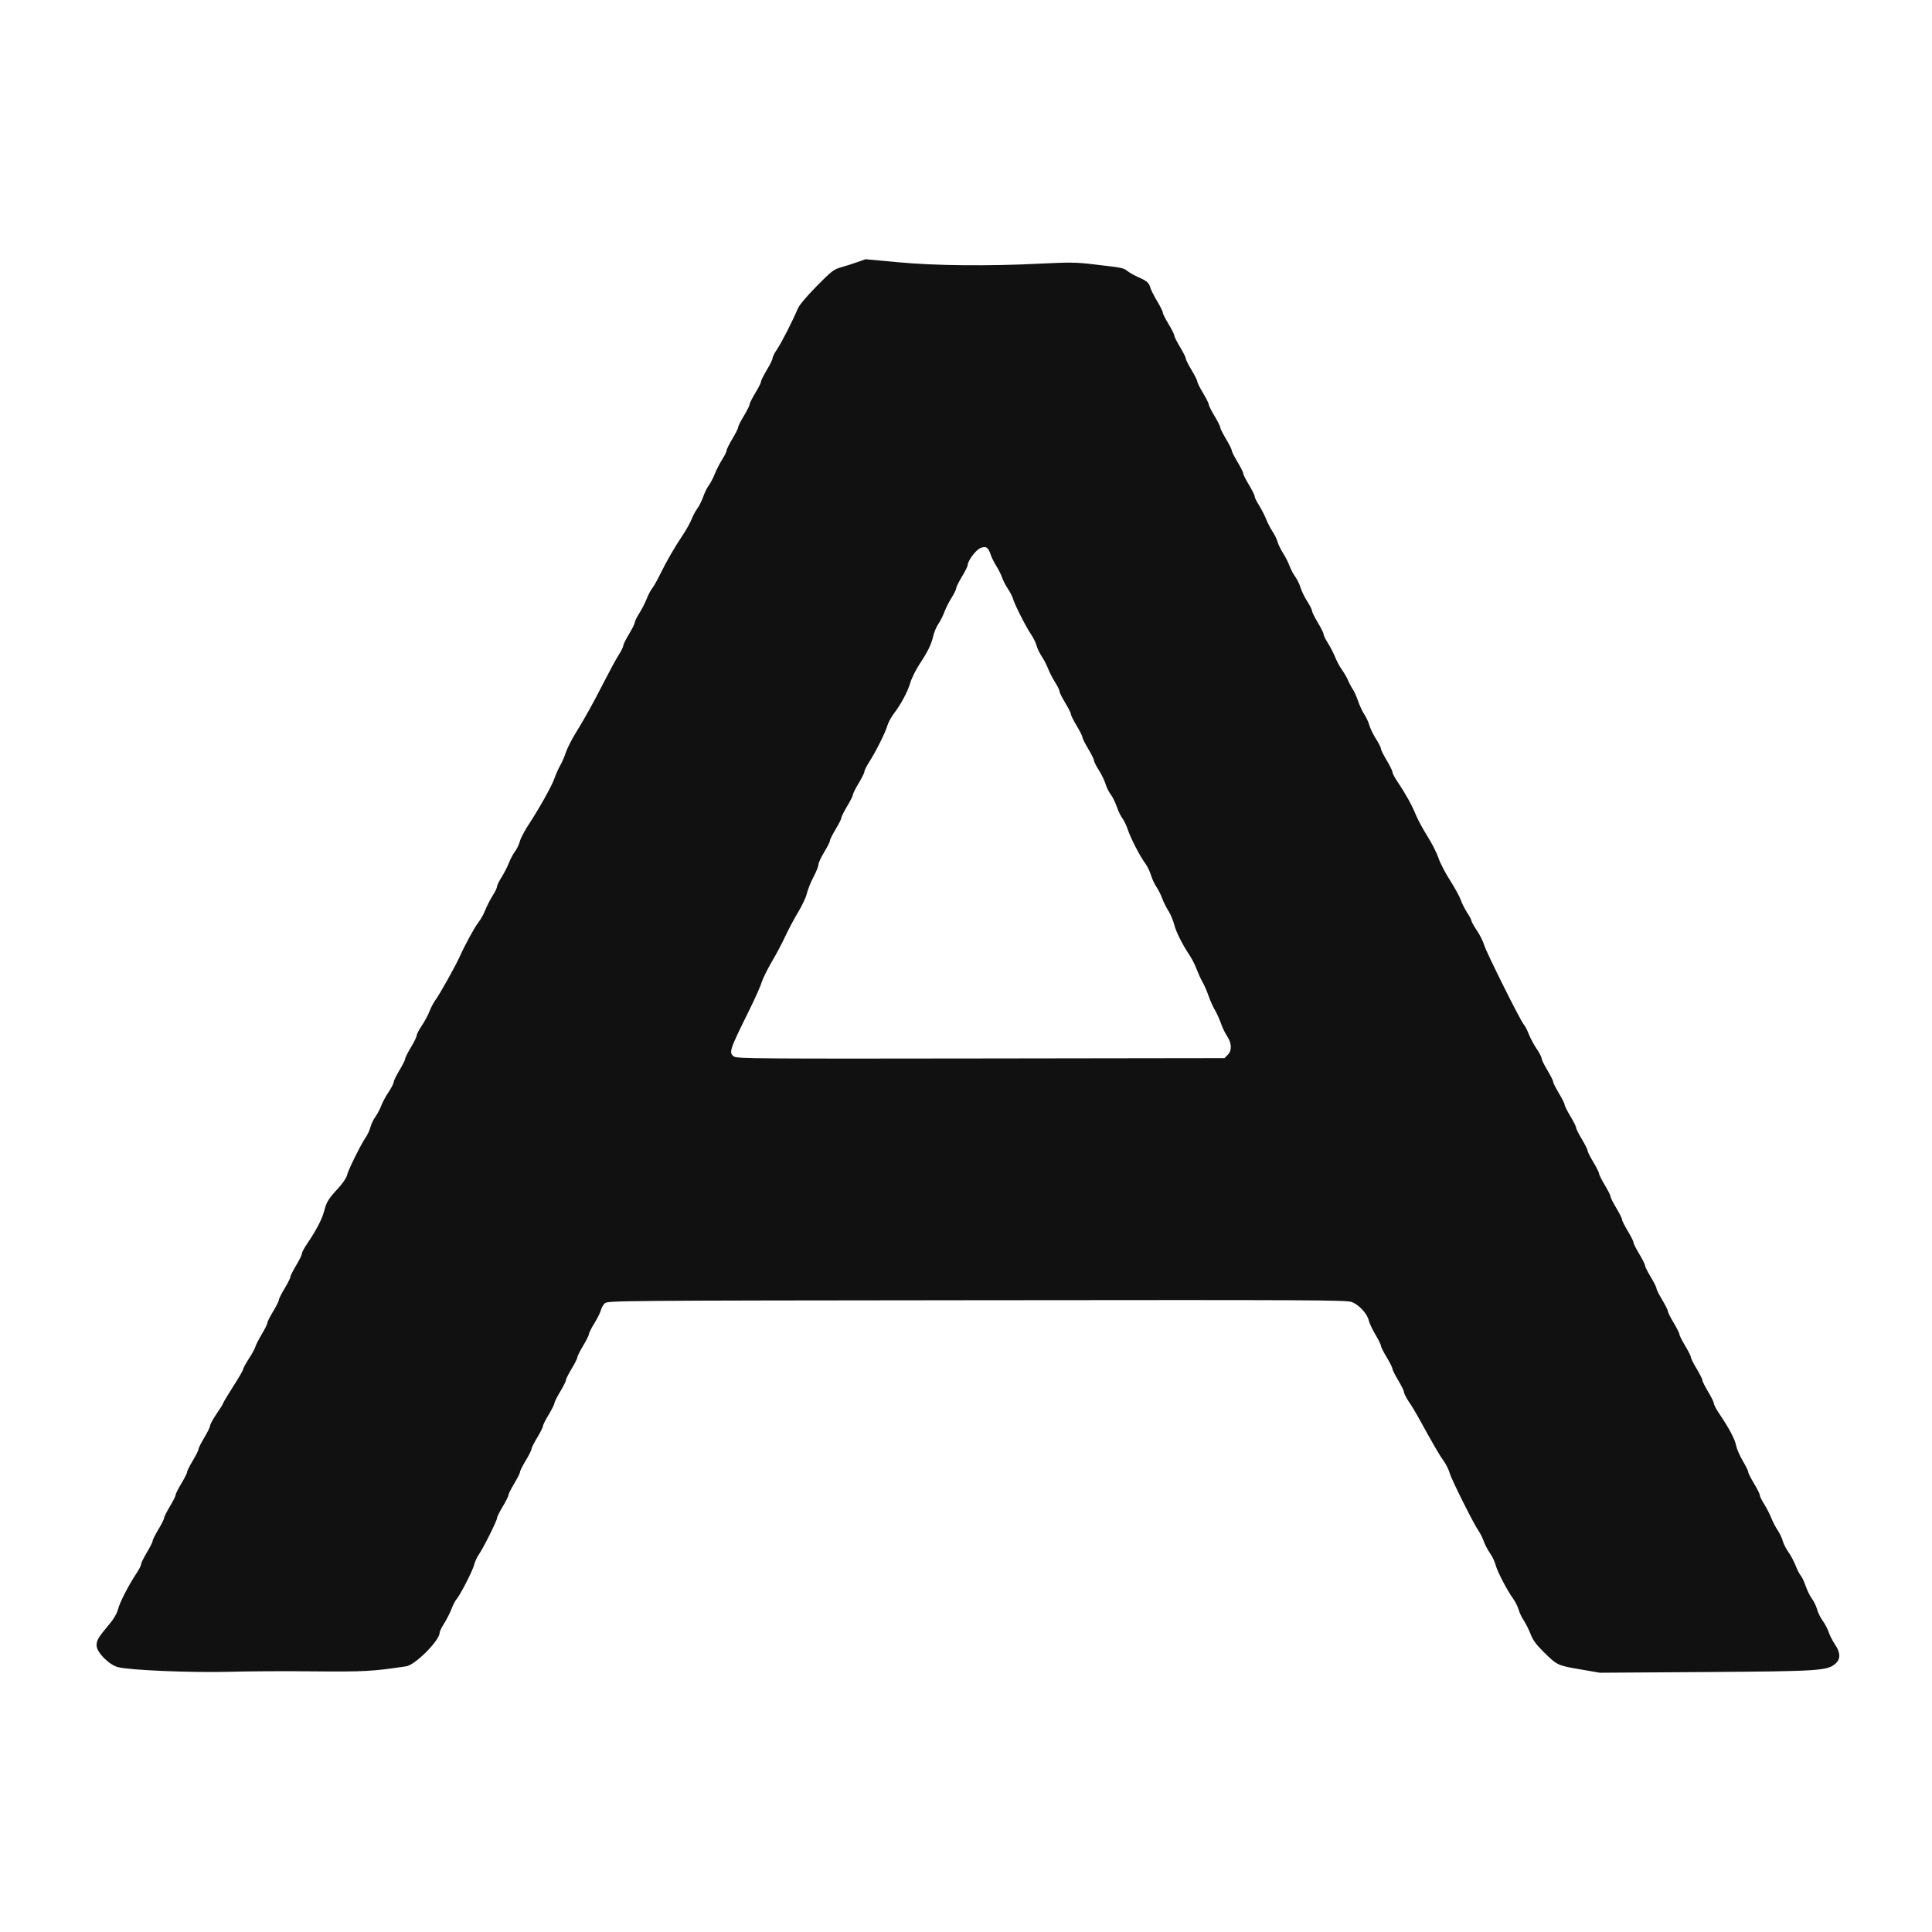
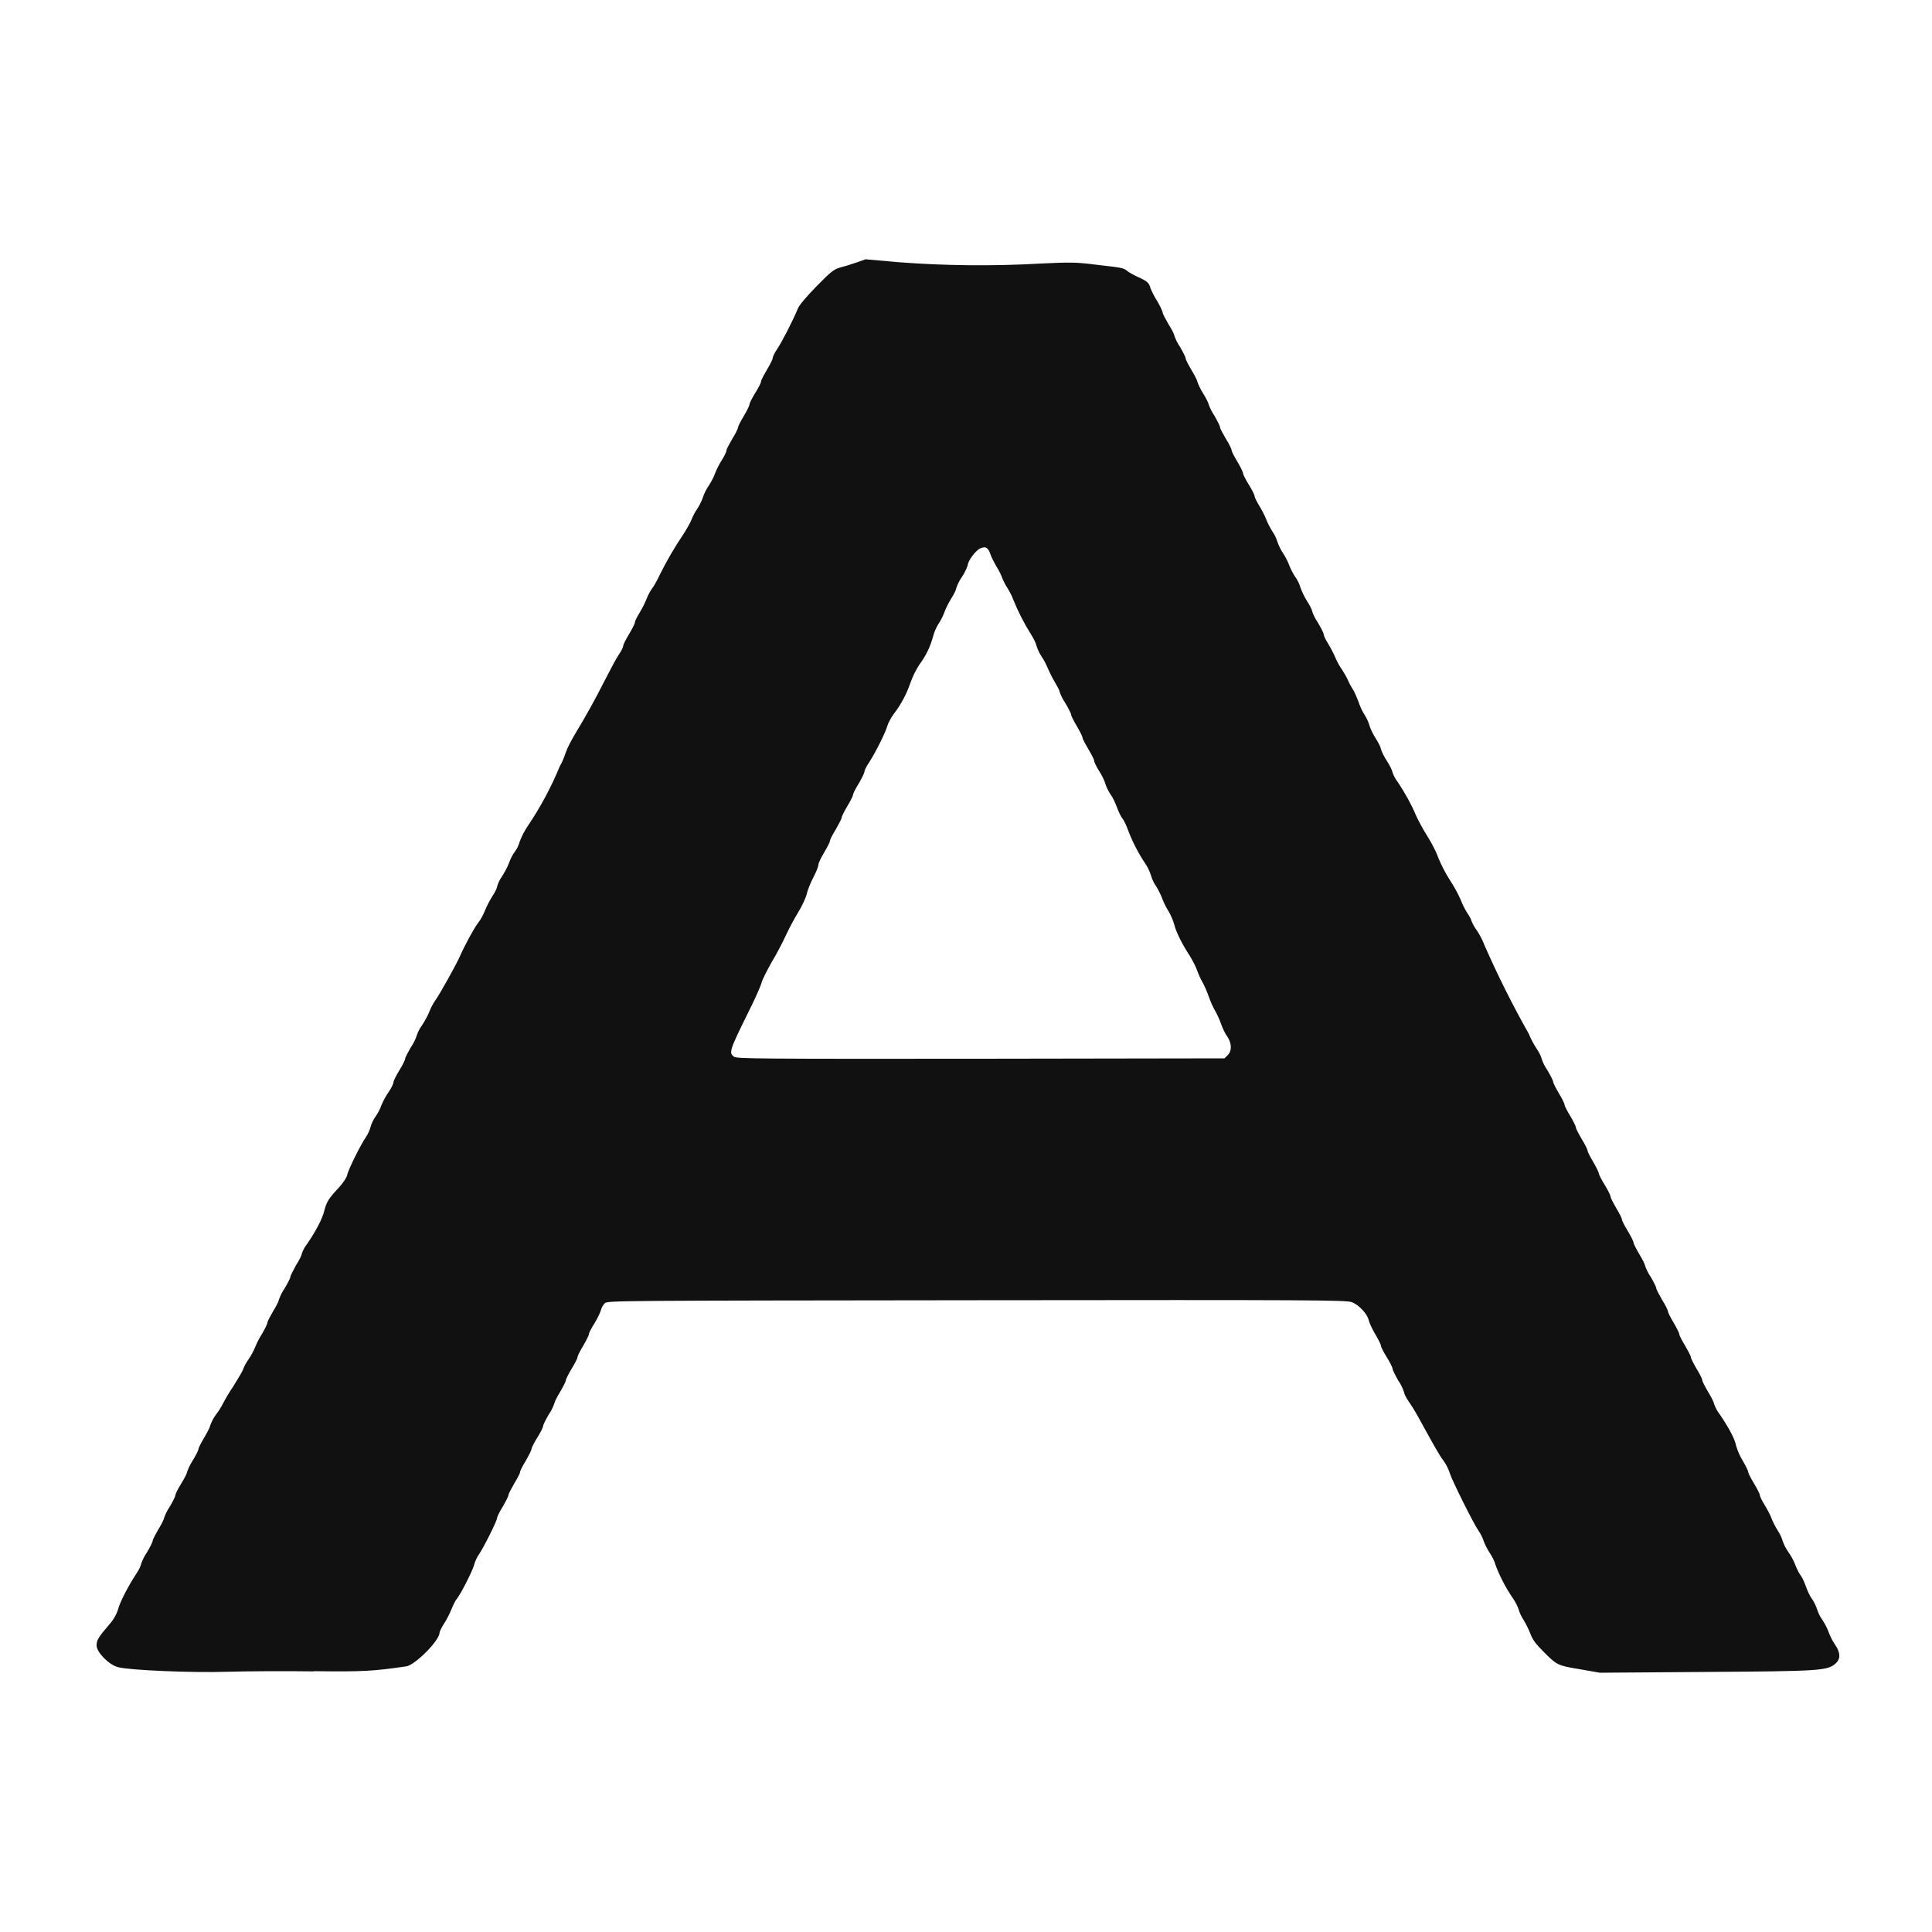
- <svg xmlns="http://www.w3.org/2000/svg" viewBox="0 0 1000.00 1000.00" width="1000" height="1000">
-   <path fill="#111111" fill-rule="evenodd" transform="translate(50.00 134.18) scale(5.9419) translate(-4.12 -5.35)" d="M23.03 128.36C27.41 128.40 28.18 128.36 31.09 127.92C31.87 127.81 34.00 125.67 34.00 125.00C34.00 124.89 34.18 124.52 34.40 124.18C34.61 123.84 34.90 123.28 35.03 122.94C35.16 122.59 35.35 122.23 35.44 122.12C35.77 121.76 36.86 119.64 37.00 119.10C37.08 118.80 37.26 118.40 37.41 118.19C37.79 117.66 39.00 115.24 39.00 115.01C39.00 114.90 39.23 114.45 39.50 114.00C39.77 113.55 40.00 113.10 40.00 113.00C40.00 112.90 40.23 112.45 40.50 112.00C40.77 111.55 41.00 111.10 41.00 111.00C41.00 110.90 41.23 110.45 41.50 110.00C41.77 109.55 42.00 109.10 42.00 109.00C42.00 108.90 42.23 108.45 42.50 108.00C42.77 107.55 43.00 107.10 43.00 107.00C43.00 106.90 43.23 106.45 43.50 106.00C43.77 105.55 44.00 105.10 44.00 105.00C44.00 104.90 44.23 104.45 44.50 104.00C44.77 103.55 45.00 103.10 45.00 103.00C45.00 102.90 45.23 102.45 45.50 102.00C45.77 101.55 46.00 101.10 46.00 101.00C46.00 100.90 46.23 100.45 46.50 100.00C46.77 99.55 47.00 99.10 47.00 99.00C47.00 98.90 47.22 98.45 47.50 98.01C47.77 97.56 48.02 97.05 48.06 96.86C48.11 96.68 48.25 96.42 48.40 96.29C48.64 96.07 49.70 96.06 80.79 96.03C110.01 96.00 112.99 96.01 113.47 96.19C114.09 96.43 114.83 97.23 114.94 97.80C114.99 98.01 115.24 98.56 115.51 99.01C115.78 99.46 116.00 99.91 116.00 100.01C116.00 100.11 116.23 100.55 116.50 101.00C116.77 101.45 117.00 101.90 117.00 102.00C117.00 102.10 117.23 102.55 117.50 103.00C117.77 103.45 118.00 103.91 118.00 104.02C118.00 104.13 118.19 104.51 118.42 104.86C118.66 105.20 119.01 105.78 119.21 106.15C120.63 108.72 121.08 109.50 121.44 110.00C121.67 110.31 121.91 110.80 121.99 111.10C122.14 111.64 124.08 115.53 124.52 116.15C124.65 116.33 124.84 116.71 124.94 116.99C125.03 117.27 125.28 117.74 125.48 118.04C125.69 118.33 125.92 118.81 125.99 119.10C126.15 119.69 126.99 121.31 127.53 122.05C127.72 122.32 127.93 122.75 128.00 123.00C128.07 123.26 128.27 123.68 128.45 123.94C128.62 124.20 128.88 124.72 129.03 125.10C129.22 125.62 129.51 126.01 130.15 126.65C131.35 127.83 131.38 127.85 133.33 128.18L135.07 128.48L144.25 128.42C154.18 128.35 154.88 128.31 155.59 127.69C156.05 127.30 156.04 126.72 155.54 126.00C155.33 125.69 155.09 125.21 155.00 124.94C154.91 124.67 154.68 124.23 154.48 123.95C154.28 123.68 154.06 123.23 153.99 122.95C153.91 122.67 153.71 122.25 153.54 122.03C153.37 121.81 153.13 121.30 152.99 120.91C152.86 120.52 152.66 120.11 152.55 119.99C152.45 119.87 152.25 119.49 152.12 119.14C151.98 118.79 151.71 118.27 151.50 117.98C151.29 117.69 151.07 117.25 151.00 117.00C150.93 116.74 150.73 116.32 150.56 116.07C150.38 115.81 150.14 115.34 150.01 115.02C149.89 114.70 149.61 114.16 149.40 113.82C149.18 113.48 149.00 113.11 149.00 113.01C149.00 112.90 148.77 112.45 148.50 112.00C148.23 111.55 148.00 111.11 148.00 111.01C148.00 110.91 147.78 110.46 147.51 110.01C147.25 109.56 146.99 108.97 146.94 108.70C146.85 108.17 146.36 107.24 145.54 106.02C145.24 105.59 145.00 105.14 145.00 105.02C145.00 104.91 144.77 104.45 144.50 104.00C144.23 103.55 144.00 103.10 144.00 103.00C144.00 102.90 143.77 102.45 143.50 102.00C143.23 101.55 143.00 101.10 143.00 101.00C143.00 100.90 142.77 100.45 142.50 100.00C142.23 99.55 142.00 99.10 142.00 99.00C142.00 98.90 141.77 98.45 141.50 98.00C141.23 97.55 141.00 97.10 141.00 97.00C141.00 96.90 140.77 96.45 140.50 96.00C140.23 95.55 140.00 95.10 140.00 95.00C140.00 94.90 139.77 94.45 139.50 94.00C139.23 93.55 139.00 93.10 139.00 93.00C139.00 92.90 138.77 92.45 138.50 92.00C138.23 91.55 138.00 91.10 138.00 91.00C138.00 90.90 137.77 90.45 137.50 90.00C137.23 89.55 137.00 89.10 137.00 89.00C137.00 88.90 136.77 88.45 136.50 88.00C136.23 87.55 136.00 87.10 136.00 87.00C136.00 86.90 135.77 86.45 135.50 86.00C135.23 85.55 135.00 85.10 135.00 85.00C135.00 84.90 134.77 84.45 134.50 84.00C134.23 83.55 134.00 83.10 134.00 83.00C134.00 82.90 133.77 82.45 133.50 82.00C133.23 81.55 133.00 81.10 133.00 81.00C133.00 80.90 132.77 80.45 132.50 80.00C132.23 79.55 132.00 79.10 132.00 79.00C132.00 78.90 131.77 78.45 131.50 78.00C131.23 77.55 131.00 77.10 131.00 77.00C131.00 76.90 130.77 76.45 130.50 76.00C130.23 75.55 130.00 75.09 130.00 74.98C130.00 74.87 129.80 74.47 129.55 74.11C129.30 73.74 129.00 73.17 128.87 72.83C128.74 72.50 128.55 72.13 128.44 72.01C128.14 71.67 125.15 65.67 124.99 65.09C124.91 64.80 124.63 64.23 124.36 63.83C124.09 63.43 123.88 63.04 123.88 62.97C123.88 62.89 123.71 62.57 123.50 62.26C123.30 61.94 123.04 61.43 122.94 61.13C122.83 60.82 122.41 60.07 122.01 59.44C121.61 58.82 121.16 57.95 121.01 57.51C120.87 57.08 120.43 56.21 120.04 55.60C119.65 54.98 119.20 54.14 119.04 53.75C118.71 52.93 118.13 51.88 117.46 50.89C117.21 50.53 117.00 50.13 117.00 50.02C117.00 49.91 116.77 49.45 116.50 49.00C116.23 48.55 116.00 48.10 116.00 47.99C116.00 47.89 115.80 47.49 115.56 47.12C115.32 46.74 115.07 46.22 114.99 45.95C114.92 45.68 114.72 45.26 114.56 45.01C114.39 44.77 114.15 44.24 114.01 43.84C113.87 43.44 113.66 42.96 113.53 42.78C113.40 42.59 113.22 42.25 113.13 42.03C113.04 41.80 112.80 41.39 112.61 41.12C112.41 40.85 112.15 40.36 112.02 40.03C111.89 39.71 111.61 39.16 111.40 38.82C111.18 38.48 111.00 38.11 111.00 38.01C111.00 37.90 110.77 37.45 110.50 37.00C110.23 36.55 110.00 36.10 110.00 35.99C110.00 35.89 109.80 35.49 109.56 35.12C109.32 34.74 109.07 34.21 108.99 33.94C108.91 33.66 108.71 33.26 108.55 33.03C108.38 32.81 108.16 32.39 108.05 32.10C107.95 31.81 107.70 31.31 107.49 30.98C107.28 30.66 107.06 30.20 106.99 29.96C106.92 29.72 106.73 29.32 106.55 29.06C106.38 28.81 106.14 28.34 106.01 28.02C105.89 27.70 105.61 27.16 105.40 26.82C105.18 26.48 105.00 26.11 105.00 26.01C105.00 25.90 104.77 25.45 104.50 25.00C104.23 24.55 104.00 24.10 104.00 24.00C104.00 23.90 103.77 23.45 103.50 23.00C103.23 22.55 103.00 22.10 103.00 22.00C103.00 21.90 102.77 21.45 102.50 21.00C102.23 20.55 102.00 20.10 102.00 20.00C102.00 19.90 101.77 19.45 101.50 19.00C101.23 18.55 101.00 18.10 101.00 18.00C101.00 17.90 100.77 17.45 100.50 17.00C100.23 16.55 100.00 16.10 100.00 16.00C100.00 15.90 99.77 15.45 99.50 15.00C99.23 14.55 99.00 14.10 99.00 14.00C99.00 13.90 98.77 13.45 98.50 13.00C98.23 12.55 98.00 12.10 98.00 12.00C98.00 11.90 97.77 11.45 97.50 11.00C97.23 10.55 97.00 10.11 97.00 10.01C97.00 9.91 96.78 9.46 96.51 9.01C96.24 8.56 95.98 8.05 95.93 7.88C95.80 7.40 95.63 7.25 94.90 6.93C94.54 6.77 94.09 6.52 93.92 6.38C93.56 6.10 93.50 6.09 91.02 5.80C89.45 5.61 88.87 5.61 86.39 5.73C81.88 5.96 77.21 5.92 73.92 5.61L71.10 5.35L70.39 5.60C70.01 5.74 69.37 5.94 68.98 6.05C68.33 6.23 68.14 6.38 66.83 7.71C65.93 8.63 65.32 9.35 65.19 9.68C64.77 10.68 63.81 12.57 63.41 13.17C63.18 13.50 63.00 13.87 63.00 13.98C63.00 14.09 62.77 14.55 62.50 15.00C62.23 15.45 62.00 15.90 62.00 16.00C62.00 16.10 61.77 16.55 61.50 17.00C61.23 17.45 61.00 17.90 61.00 18.00C61.00 18.10 60.77 18.55 60.50 19.00C60.23 19.45 60.00 19.90 60.00 20.00C60.00 20.10 59.77 20.55 59.50 21.00C59.23 21.45 59.00 21.90 59.00 22.01C59.00 22.11 58.82 22.48 58.60 22.82C58.39 23.16 58.10 23.71 57.97 24.05C57.84 24.38 57.61 24.83 57.45 25.05C57.29 25.26 57.07 25.71 56.96 26.05C56.84 26.38 56.62 26.83 56.46 27.05C56.30 27.26 56.07 27.69 55.95 28.00C55.83 28.31 55.48 28.93 55.18 29.38C54.51 30.37 53.77 31.65 53.20 32.81C52.96 33.30 52.66 33.84 52.52 34.01C52.38 34.19 52.16 34.61 52.03 34.95C51.90 35.29 51.61 35.84 51.40 36.18C51.18 36.52 51.00 36.89 51.00 36.99C51.00 37.10 50.77 37.55 50.50 38.00C50.23 38.45 50.00 38.90 50.00 39.01C50.00 39.11 49.82 39.48 49.60 39.82C49.38 40.16 48.80 41.23 48.31 42.19C47.36 44.05 46.69 45.26 45.80 46.71C45.49 47.21 45.13 47.93 44.99 48.33C44.86 48.72 44.63 49.25 44.48 49.49C44.34 49.74 44.12 50.23 44.00 50.58C43.76 51.26 42.68 53.19 41.69 54.70C41.37 55.20 41.05 55.81 40.98 56.08C40.91 56.35 40.72 56.74 40.56 56.95C40.39 57.17 40.16 57.62 40.03 57.95C39.90 58.29 39.61 58.84 39.40 59.18C39.18 59.52 39.00 59.89 39.00 60.00C39.00 60.11 38.82 60.48 38.60 60.82C38.39 61.16 38.10 61.72 37.97 62.06C37.84 62.40 37.57 62.88 37.37 63.13C37.04 63.55 36.20 65.09 35.74 66.12C35.41 66.87 33.99 69.41 33.65 69.86C33.48 70.09 33.24 70.54 33.12 70.86C33.00 71.18 32.70 71.74 32.45 72.11C32.20 72.47 32.00 72.87 32.00 72.98C32.00 73.09 31.77 73.55 31.50 74.00C31.23 74.45 31.00 74.90 31.00 75.00C31.00 75.10 30.77 75.55 30.50 76.00C30.23 76.45 30.00 76.91 30.00 77.02C30.00 77.13 29.81 77.51 29.58 77.86C29.34 78.20 29.05 78.74 28.93 79.05C28.82 79.36 28.58 79.80 28.42 80.03C28.25 80.25 28.06 80.66 27.98 80.93C27.91 81.21 27.73 81.60 27.59 81.80C27.18 82.38 26.04 84.67 25.94 85.12C25.89 85.36 25.57 85.83 25.19 86.25C24.31 87.20 24.15 87.46 23.94 88.27C23.76 88.97 23.25 89.94 22.46 91.11C22.21 91.47 22.00 91.87 22.00 91.98C22.00 92.09 21.77 92.55 21.50 93.00C21.23 93.45 21.00 93.90 21.00 94.00C21.00 94.10 20.77 94.55 20.50 95.00C20.23 95.45 20.00 95.90 20.00 96.00C20.00 96.10 19.77 96.55 19.50 97.00C19.23 97.45 19.00 97.89 19.00 97.99C19.00 98.09 18.78 98.54 18.51 98.99C18.24 99.44 17.98 99.95 17.94 100.11C17.89 100.28 17.63 100.75 17.36 101.16C17.09 101.58 16.88 101.98 16.88 102.06C16.88 102.14 16.48 102.82 16.00 103.57C15.52 104.32 15.13 104.98 15.13 105.03C15.13 105.08 14.87 105.49 14.56 105.94C14.25 106.40 14.00 106.86 14.00 106.98C14.00 107.09 13.77 107.55 13.50 108.00C13.23 108.45 13.00 108.90 13.00 109.00C13.00 109.10 12.77 109.55 12.50 110.00C12.23 110.45 12.00 110.90 12.00 111.00C12.00 111.10 11.77 111.55 11.50 112.00C11.23 112.45 11.00 112.90 11.00 113.00C11.00 113.10 10.77 113.55 10.50 114.00C10.23 114.45 10.00 114.90 10.00 115.00C10.00 115.10 9.77 115.55 9.50 116.00C9.23 116.45 9.00 116.90 9.00 117.00C9.00 117.10 8.77 117.55 8.50 118.00C8.23 118.45 8.00 118.91 8.00 119.02C8.00 119.13 7.81 119.50 7.58 119.84C6.91 120.85 6.13 122.36 5.98 122.97C5.88 123.34 5.61 123.81 5.19 124.30C4.26 125.41 4.12 125.64 4.12 126.11C4.12 126.69 5.19 127.78 5.97 127.99C6.95 128.26 12.36 128.48 15.56 128.40C17.21 128.35 20.57 128.33 23.03 128.36ZM59.65 74.81C59.17 74.47 59.24 74.27 60.95 70.81C61.46 69.78 61.96 68.67 62.05 68.34C62.15 68.02 62.54 67.23 62.91 66.59C63.29 65.96 63.83 64.94 64.11 64.33C64.39 63.73 64.90 62.77 65.24 62.21C65.58 61.65 65.92 60.92 65.99 60.60C66.07 60.27 66.32 59.63 66.56 59.18C66.80 58.73 67.00 58.23 67.00 58.08C67.00 57.93 67.23 57.45 67.50 57.00C67.77 56.55 68.00 56.10 68.00 56.00C68.00 55.90 68.23 55.45 68.50 55.00C68.77 54.55 69.00 54.10 69.00 54.00C69.00 53.90 69.23 53.45 69.50 53.00C69.77 52.55 70.00 52.10 70.00 52.00C70.00 51.90 70.23 51.45 70.50 51.00C70.77 50.55 71.00 50.10 71.00 49.99C71.00 49.89 71.18 49.52 71.40 49.18C71.99 48.27 72.85 46.54 73.00 45.99C73.07 45.73 73.32 45.27 73.54 44.97C74.18 44.14 74.76 43.05 75.00 42.25C75.12 41.84 75.48 41.13 75.78 40.66C76.53 39.53 76.84 38.89 77.00 38.17C77.08 37.83 77.28 37.36 77.45 37.11C77.62 36.87 77.86 36.39 77.98 36.05C78.11 35.71 78.39 35.16 78.61 34.82C78.82 34.48 79.00 34.11 79.00 34.01C79.00 33.90 79.23 33.45 79.50 33.00C79.77 32.55 80.00 32.10 80.00 31.99C80.00 31.63 80.71 30.67 81.11 30.51C81.59 30.31 81.80 30.44 82.01 31.10C82.09 31.34 82.32 31.80 82.51 32.10C82.71 32.41 82.93 32.87 83.01 33.11C83.10 33.36 83.32 33.79 83.51 34.07C83.70 34.36 83.90 34.74 83.95 34.93C84.06 35.37 85.09 37.41 85.54 38.06C85.73 38.34 85.94 38.77 86.00 39.01C86.07 39.26 86.27 39.68 86.44 39.93C86.62 40.19 86.86 40.66 86.99 40.98C87.11 41.30 87.39 41.84 87.60 42.18C87.82 42.52 88.00 42.89 88.00 42.99C88.00 43.10 88.23 43.55 88.50 44.00C88.77 44.45 89.00 44.90 89.00 45.00C89.00 45.10 89.23 45.55 89.50 46.00C89.77 46.45 90.00 46.90 90.00 47.00C90.00 47.10 90.23 47.55 90.50 48.00C90.77 48.45 91.00 48.90 91.00 49.01C91.00 49.11 91.20 49.51 91.44 49.88C91.68 50.26 91.93 50.79 92.01 51.06C92.09 51.34 92.29 51.75 92.46 51.97C92.63 52.19 92.87 52.69 93.00 53.07C93.13 53.45 93.35 53.90 93.49 54.07C93.62 54.25 93.83 54.68 93.95 55.04C94.19 55.77 95.00 57.35 95.47 57.98C95.64 58.21 95.86 58.66 95.96 58.98C96.05 59.30 96.27 59.78 96.45 60.04C96.63 60.31 96.85 60.76 96.95 61.04C97.05 61.32 97.29 61.81 97.49 62.12C97.68 62.43 97.91 62.97 97.99 63.31C98.14 63.93 98.73 65.10 99.38 66.06C99.56 66.34 99.81 66.84 99.94 67.19C100.07 67.53 100.30 68.04 100.46 68.32C100.62 68.60 100.86 69.15 100.99 69.54C101.12 69.92 101.37 70.48 101.55 70.78C101.72 71.07 101.95 71.59 102.07 71.93C102.18 72.27 102.42 72.76 102.60 73.03C103.01 73.65 103.03 74.28 102.65 74.66L102.37 74.94L81.15 74.97C62.07 75.00 59.91 74.98 59.65 74.81Z" />
+ <svg xmlns="http://www.w3.org/2000/svg" width="1000" height="1000">
+   <path fill="#111" fill-rule="evenodd" d="M162.4 865c26 .3 30.6 0 47.9-2.5 4.6-.7 17.2-13.4 17.2-17.4 0-.6 1.1-2.8 2.4-4.8s3-5.4 3.8-7.4 1.9-4.2 2.4-4.9c2-2.1 8.4-14.7 9.3-18 .4-1.7 1.5-4 2.4-5.3 2.3-3.2 9.5-17.6 9.5-19 0-.6 1.3-3.3 3-6 1.5-2.6 2.9-5.3 2.9-5.9s1.4-3.2 3-6c1.6-2.6 3-5.3 3-5.9s1.3-3.2 3-5.9c1.5-2.7 2.9-5.3 2.9-6 0-.5 1.3-3.2 3-5.9s3-5.3 3-6c0-.5 1.3-3.2 2.9-5.9a24 24 0 0 0 3-6c0-.5 1.3-3.2 3-5.9 1.5-2.6 2.9-5.3 2.9-5.9s1.4-3.3 3-6c1.6-2.6 3-5.3 3-5.9s1.3-3.2 3-6c1.5-2.6 2.9-5.3 2.9-5.9s1.3-3.2 3-5.8c1.6-2.7 3-5.7 3.3-6.9a8 8 0 0 1 2-3.4c1.4-1.3 7.7-1.3 192.5-1.5 173.6-.2 191.3-.1 194.1 1 3.7 1.4 8.1 6.1 8.8 9.5.3 1.3 1.8 4.5 3.4 7.2s2.9 5.3 2.9 6c0 .5 1.3 3.1 3 5.8s3 5.4 3 6 1.3 3.2 2.9 6a24 24 0 0 1 3 6c0 .6 1 2.9 2.5 5 1.4 2 3.5 5.4 4.7 7.6 8.4 15.3 11 20 13.2 22.9 1.4 1.8 2.8 4.8 3.3 6.5.9 3.2 12.4 26.4 15 30 .8 1.1 2 3.4 2.5 5s2 4.5 3.2 6.3 2.6 4.5 3 6.3a82 82 0 0 0 9.2 17.5c1.1 1.6 2.4 4.2 2.8 5.6.4 1.6 1.6 4 2.7 5.6a51 51 0 0 1 3.4 7c1.1 3 2.9 5.3 6.7 9.1 7 7 7.3 7.2 18.9 9.1l10.3 1.8 54.5-.4c59-.4 63.2-.6 67.4-4.3q4.2-3.6-.3-10a32 32 0 0 1-3.2-6.3c-.5-1.6-1.9-4.2-3-6a20 20 0 0 1-3-5.9c-.5-1.6-1.7-4.1-2.7-5.4s-2.4-4.4-3.2-6.7-2-4.7-2.6-5.4-1.8-3-2.6-5a31 31 0 0 0-3.7-7 23 23 0 0 1-3-5.8c-.4-1.6-1.6-4-2.6-5.5-1-1.6-2.5-4.4-3.2-6.3s-2.4-5-3.7-7.1-2.3-4.2-2.3-4.8c0-.7-1.4-3.3-3-6s-3-5.3-3-5.9-1.3-3.3-2.9-6a33 33 0 0 1-3.4-7.7q-.9-5-8.3-16a20 20 0 0 1-3.2-5.9c0-.6-1.4-3.4-3-6-1.6-2.7-3-5.4-3-6s-1.3-3.3-3-6c-1.5-2.6-2.9-5.3-2.9-5.9s-1.4-3.2-3-6c-1.6-2.6-3-5.3-3-5.9s-1.3-3.2-2.9-5.9-3-5.4-3-6-1.3-3.2-3-5.9c-1.5-2.7-3-5.3-3-6 0-.5-1.3-3.2-2.9-5.9a24 24 0 0 1-3-6c0-.5-1.3-3.2-3-5.9-1.5-2.6-2.9-5.3-2.9-5.9s-1.4-3.3-3-6c-1.6-2.6-3-5.3-3-5.9s-1.3-3.2-3-6c-1.5-2.6-2.9-5.3-2.9-5.9s-1.3-3.2-3-6c-1.6-2.6-3-5.3-3-5.8s-1.3-3.3-2.9-6-3-5.3-3-6c0-.5-1.3-3.2-3-5.9-1.5-2.6-3-5.3-3-6 0-.5-1.3-3.2-2.9-5.9-1.6-2.6-3-5.3-3-5.9s-1.3-3.3-3-6c-1.5-2.6-2.9-5.3-2.9-5.9s-1.4-3.3-3-6a24 24 0 0 1-3-6c0-.6-1.1-3-2.6-5.2a45 45 0 0 1-4-7.6 510 510 0 0 1-23-46c-.6-1.7-2.2-5-3.8-7.4a23 23 0 0 1-2.9-5.1c0-.5-1-2.4-2.3-4.3a39 39 0 0 1-3.3-6.7 72 72 0 0 0-5.5-10 76 76 0 0 1-6-11.5c-.8-2.5-3.4-7.7-5.7-11.3s-5-8.7-6-11c-2-4.9-5.4-11.1-9.3-17a17 17 0 0 1-2.8-5.2c0-.6-1.3-3.4-3-6a28 28 0 0 1-3-6c0-.7-1.1-3-2.5-5.2-1.5-2.3-3-5.4-3.4-7s-1.6-4-2.6-5.6c-1-1.4-2.4-4.5-3.2-7-.9-2.3-2.1-5.1-2.9-6.2a29 29 0 0 1-2.4-4.5c-.5-1.3-2-3.8-3-5.4a34 34 0 0 1-3.6-6.5 59 59 0 0 0-3.7-7.1c-1.3-2-2.3-4.3-2.3-4.9s-1.4-3.3-3-6a24 24 0 0 1-3-6c0-.6-1.2-3-2.6-5.1a40 40 0 0 1-3.4-7c-.4-1.7-1.6-4-2.6-5.4s-2.3-3.9-3-5.6c-.6-1.7-2-4.7-3.3-6.6a28 28 0 0 1-3-6 19 19 0 0 0-2.6-5.4 45 45 0 0 1-3.2-6.2c-.7-2-2.4-5.1-3.6-7.1s-2.4-4.3-2.4-4.9-1.3-3.3-3-6c-1.6-2.6-3-5.3-3-5.9s-1.3-3.3-2.9-6c-1.6-2.6-3-5.3-3-5.9s-1.3-3.3-3-6c-1.5-2.6-3-5.3-3-5.9s-1.3-3.2-2.9-6a26 26 0 0 1-3-5.9c0-.5-1.3-3.2-3-5.9a29 29 0 0 1-2.9-6c0-.5-1.4-3.2-3-5.9s-3-5.3-3-6c0-.5-1.3-3.2-2.9-5.9a24 24 0 0 1-3-6c0-.5-1.3-3.2-3-5.8-1.5-2.7-3-5.3-3-6 0-.5-1.2-3.2-2.8-5.9a45 45 0 0 1-3.5-6.7c-.7-2.8-1.8-3.7-6-5.6-2.2-1-5-2.5-6-3.3-2-1.7-2.4-1.7-17.1-3.4-9.4-1.2-12.8-1.2-27.6-.5a556 556 0 0 1-74-.7l-16.8-1.5-4.2 1.5c-2.3.8-6 2-8.4 2.6-3.9 1.1-5 2-12.8 9.9-5.3 5.5-9 9.7-9.7 11.7-2.5 6-8.2 17.2-10.6 20.7-1.4 2-2.4 4.2-2.4 4.9 0 .6-1.4 3.3-3 6s-3 5.4-3 6-1.3 3.2-3 5.9-3 5.4-3 6-1.3 3.2-2.9 5.9-3 5.3-3 6c0 .5-1.3 3.2-3 5.9-1.5 2.6-3 5.3-3 6 0 .6-1 2.8-2.3 4.8s-3 5.3-3.7 7.3-2.2 4.6-3.1 6a24 24 0 0 0-3 5.9c-.6 2-2 4.6-2.9 6a28 28 0 0 0-3 5.6c-.7 1.8-2.8 5.5-4.6 8.2a180 180 0 0 0-11.8 20.3c-1.4 3-3.2 6.2-4 7.2s-2.2 3.5-3 5.6-2.4 5.2-3.7 7.3-2.3 4.2-2.3 4.8-1.4 3.3-3 6-3 5.3-3 6c0 .6-1 2.8-2.4 4.8s-4.7 8.4-7.6 14a389 389 0 0 1-15 27c-1.8 3-4 7.2-4.8 9.6s-2 5.4-3 6.9a173 173 0 0 1-16.6 31 40 40 0 0 0-4.2 8.1c-.4 1.6-1.5 4-2.5 5.2s-2.4 4-3.1 6-2.5 5.2-3.8 7.2a16 16 0 0 0-2.3 4.9c0 .7-1.1 2.9-2.4 4.9s-3 5.3-3.8 7.3-2.3 5-3.5 6.4c-2 2.5-7 11.6-9.7 17.8-2 4.4-10.4 19.5-12.4 22.2-1 1.4-2.5 4-3.2 6-.7 1.8-2.5 5.2-4 7.4a17 17 0 0 0-2.6 5.1 24 24 0 0 1-3 6c-1.6 2.8-3 5.4-3 6s-1.3 3.3-3 6c-1.6 2.6-3 5.4-3 6 0 .7-1 3-2.4 5a40 40 0 0 0-3.9 7.1c-.6 1.8-2 4.5-3 5.8s-2.2 3.8-2.6 5.4-1.5 4-2.3 5.1c-2.5 3.5-9.3 17-9.8 19.8-.3 1.4-2.2 4.2-4.5 6.7-5.2 5.6-6.2 7.2-7.4 12q-1.7 6.4-8.8 16.9a17 17 0 0 0-2.8 5.1c0 .7-1.3 3.4-3 6-1.5 2.8-2.9 5.4-2.9 6s-1.4 3.3-3 6a24 24 0 0 0-3 6c0 .5-1.3 3.2-3 5.9-1.5 2.6-2.9 5.2-2.9 5.8s-1.3 3.3-2.9 6a41 41 0 0 0-3.4 6.6 38 38 0 0 1-3.4 6.3 24 24 0 0 0-2.9 5.3c0 .5-2.4 4.5-5.2 9a91 91 0 0 0-5.2 8.7 36 36 0 0 1-3.4 5.4 23 23 0 0 0-3.3 6.2c0 .6-1.4 3.3-3 6s-3 5.4-3 6-1.3 3.2-3 5.9a29 29 0 0 0-2.9 6c0 .5-1.3 3.2-3 5.9s-3 5.3-3 6c0 .5-1.3 3.2-2.9 5.9a24 24 0 0 0-3 6c0 .5-1.3 3.2-3 5.9-1.5 2.6-2.9 5.3-2.9 5.9s-1.4 3.3-3 6a24 24 0 0 0-3 6c0 .6-1 2.8-2.4 4.9-4 6-8.7 15-9.5 18.6a22 22 0 0 1-4.7 7.9c-5.6 6.6-6.4 8-6.4 10.7 0 3.5 6.4 10 11 11.2 5.8 1.6 38 3 57 2.4 9.8-.3 29.7-.4 44.4-.2M380 547c-2.9-2-2.5-3.2 7.7-23.8 3-6 6-12.7 6.5-14.6s3-6.6 5.1-10.4c2.3-3.8 5.5-9.8 7.2-13.5a139 139 0 0 1 6.7-12.6c2-3.3 4-7.6 4.4-9.5s2-5.8 3.4-8.5c1.4-2.6 2.6-5.6 2.6-6.5s1.4-3.7 3-6.4 3-5.4 3-6 1.3-3.2 3-5.9c1.5-2.7 3-5.4 3-6s1.3-3.2 2.9-5.9 3-5.3 3-6c0-.5 1.3-3.2 3-5.9 1.5-2.6 2.9-5.3 2.9-6 0-.6 1-2.8 2.4-4.8 3.5-5.4 8.6-15.7 9.5-19 .4-1.5 1.9-4.2 3.2-6a56 56 0 0 0 8.7-16.2 46 46 0 0 1 4.6-9.4 43 43 0 0 0 7.2-14.8 24 24 0 0 1 2.7-6.3c1-1.4 2.5-4.3 3.2-6.3s2.4-5.3 3.7-7.3 2.3-4.2 2.3-4.8a24 24 0 0 1 3-6 28 28 0 0 0 3-6c0-2.2 4.2-7.9 6.6-8.8 2.8-1.2 4-.4 5.3 3.5.5 1.4 1.9 4.1 3 6 1.2 1.8 2.5 4.5 3 6a31 31 0 0 0 3 5.6c1 1.8 2.2 4 2.5 5.1a117 117 0 0 0 9.5 18.6c1.1 1.7 2.4 4.3 2.7 5.7a23 23 0 0 0 2.6 5.5c1.1 1.5 2.5 4.3 3.3 6.2s2.4 5.1 3.6 7.1 2.4 4.2 2.4 4.8a24 24 0 0 0 3 6c1.6 2.7 3 5.4 3 6s1.3 3.2 3 6c1.5 2.6 2.9 5.3 2.9 5.9s1.4 3.2 3 5.9 3 5.3 3 6c0 .6 1.1 3 2.5 5.2 1.5 2.2 3 5.4 3.4 7 .5 1.6 1.7 4 2.7 5.4 1 1.3 2.4 4.3 3.2 6.5s2.1 5 3 6c.7 1 2 3.6 2.7 5.7a87 87 0 0 0 9 17.5c1 1.4 2.3 4 2.9 6a21 21 0 0 0 3 6.2c1 1.6 2.3 4.3 2.9 6a38 38 0 0 0 3.2 6.4c1.1 1.8 2.5 5 3 7 .9 3.8 4.4 10.7 8.2 16.4 1 1.7 2.6 4.6 3.4 6.7.7 2 2 5 3 6.7s2.4 5 3.2 7.3 2.2 5.6 3.3 7.4c1 1.7 2.4 4.8 3.1 6.8s2 5 3.2 6.5c2.4 3.7 2.5 7.5.3 9.7l-1.7 1.7-126.1.2c-113.4.1-126.2 0-127.7-1" />
</svg>
